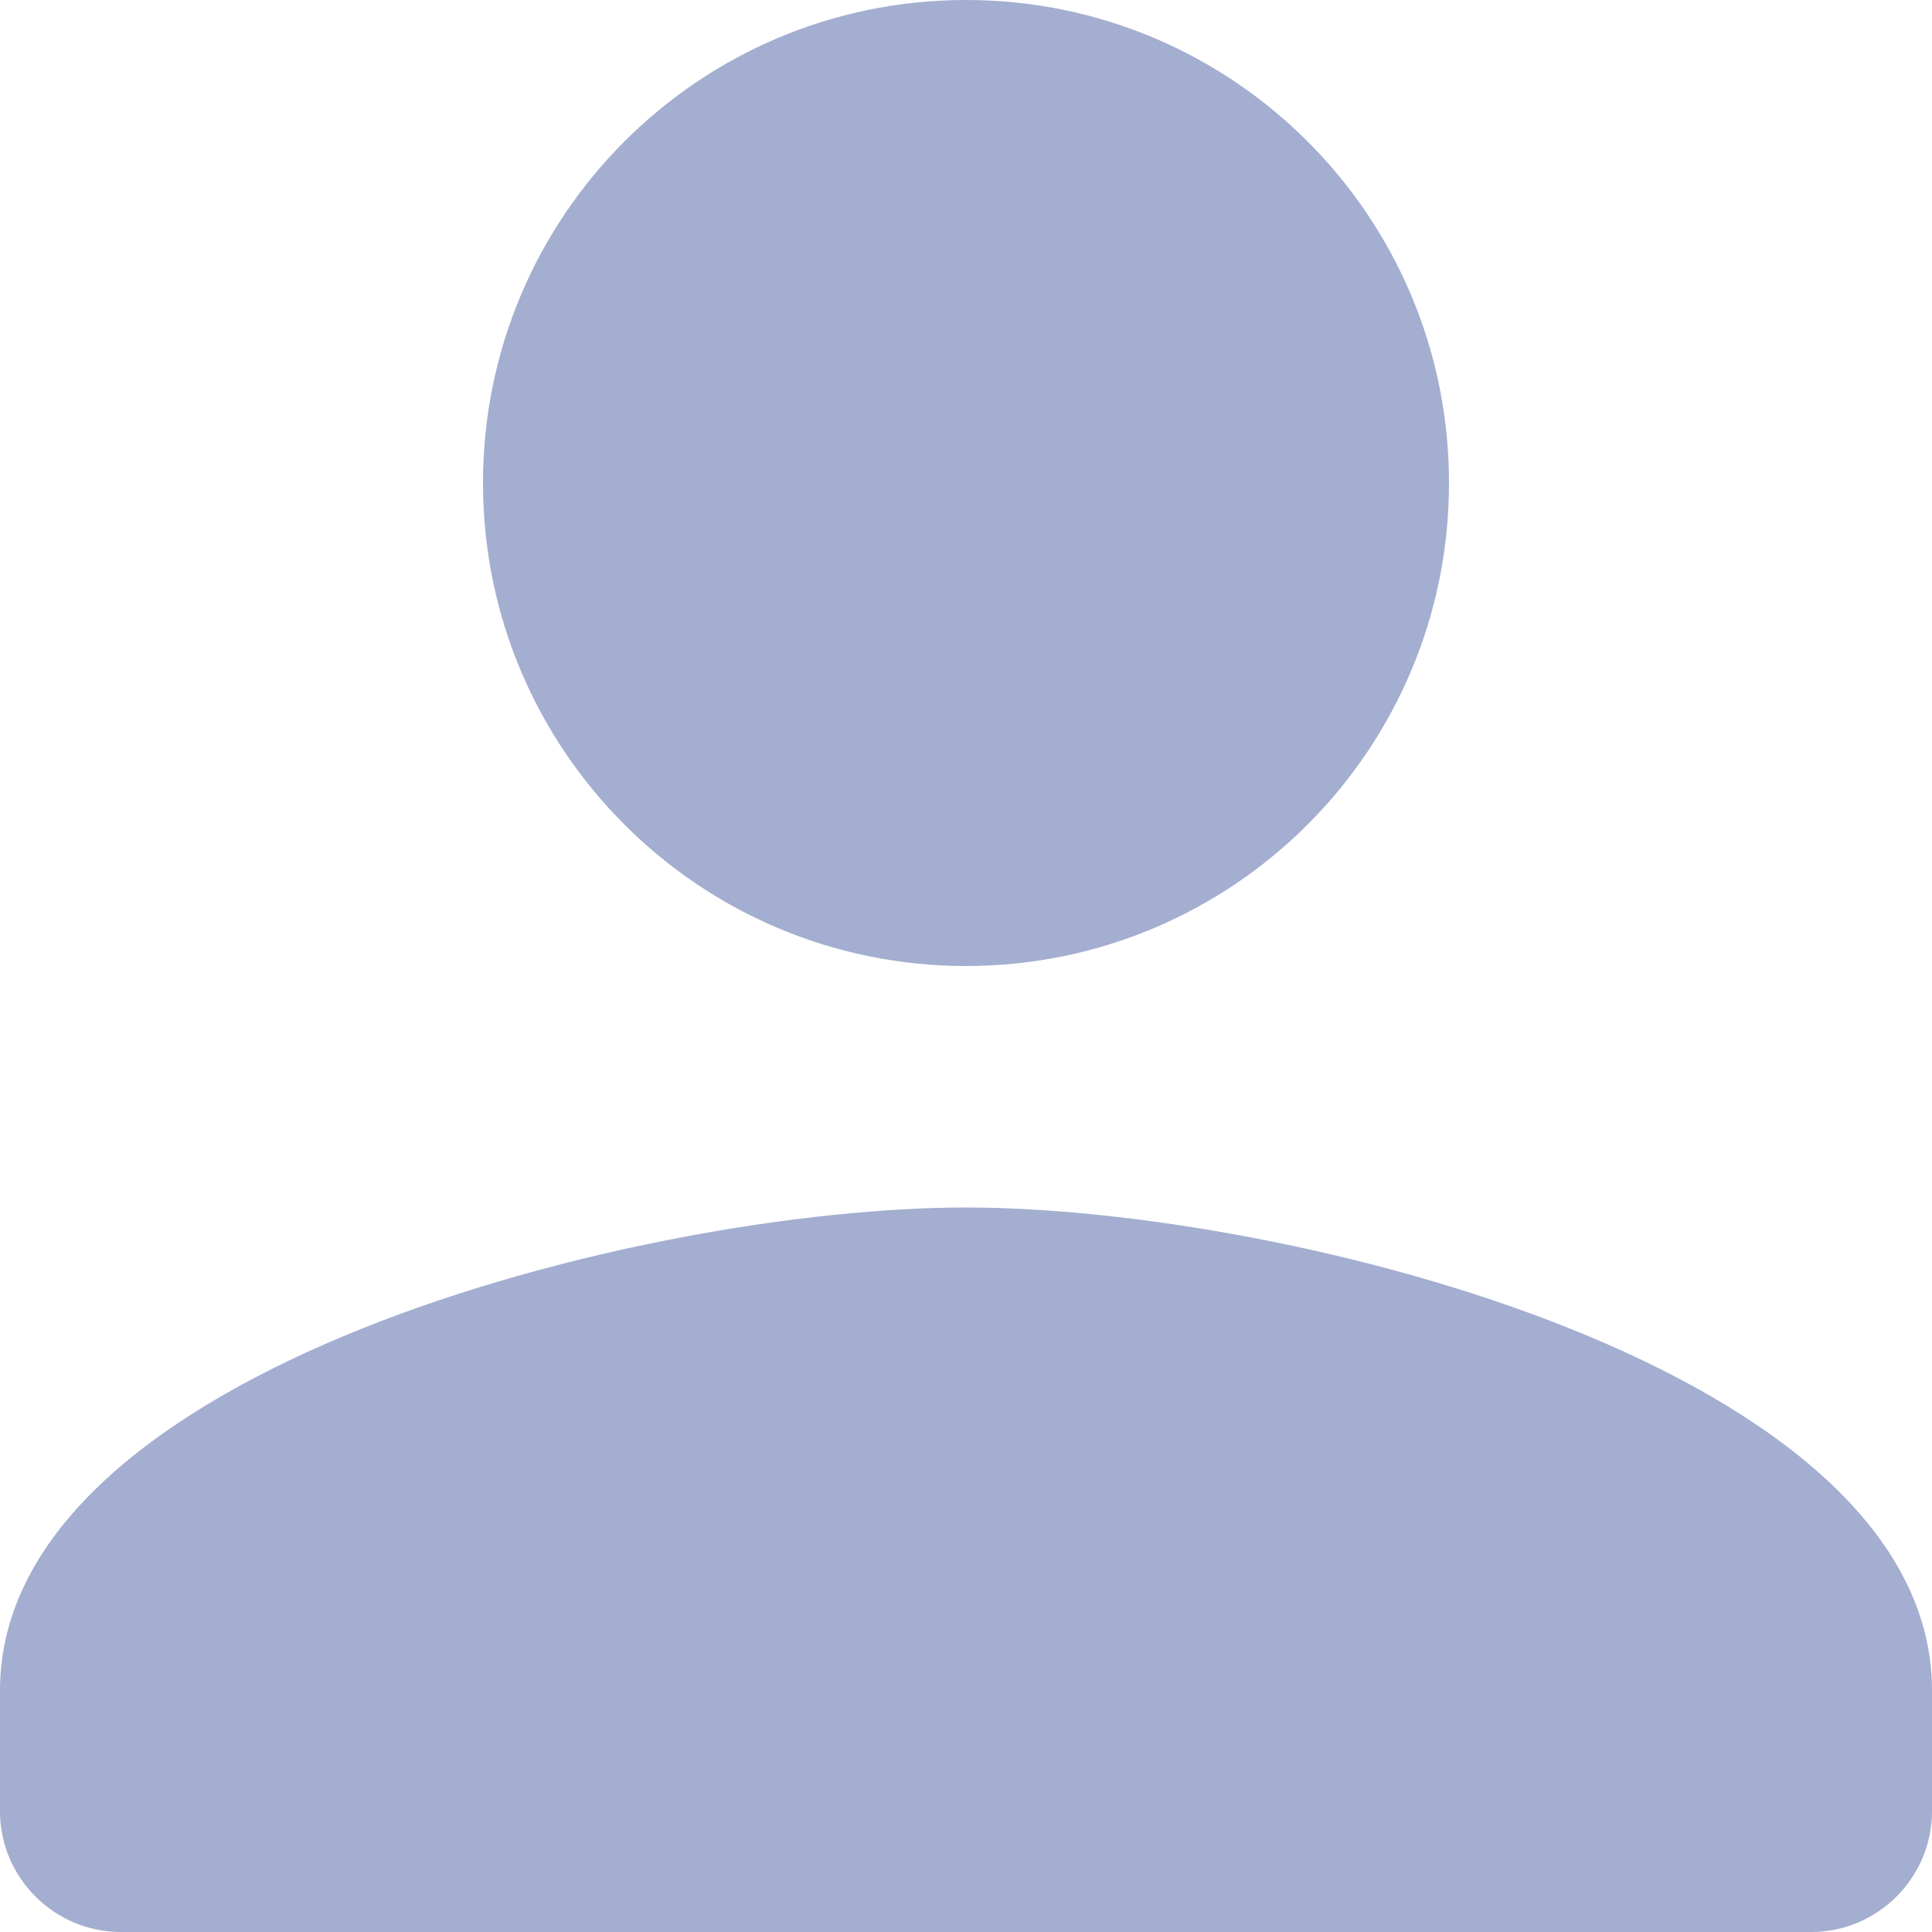
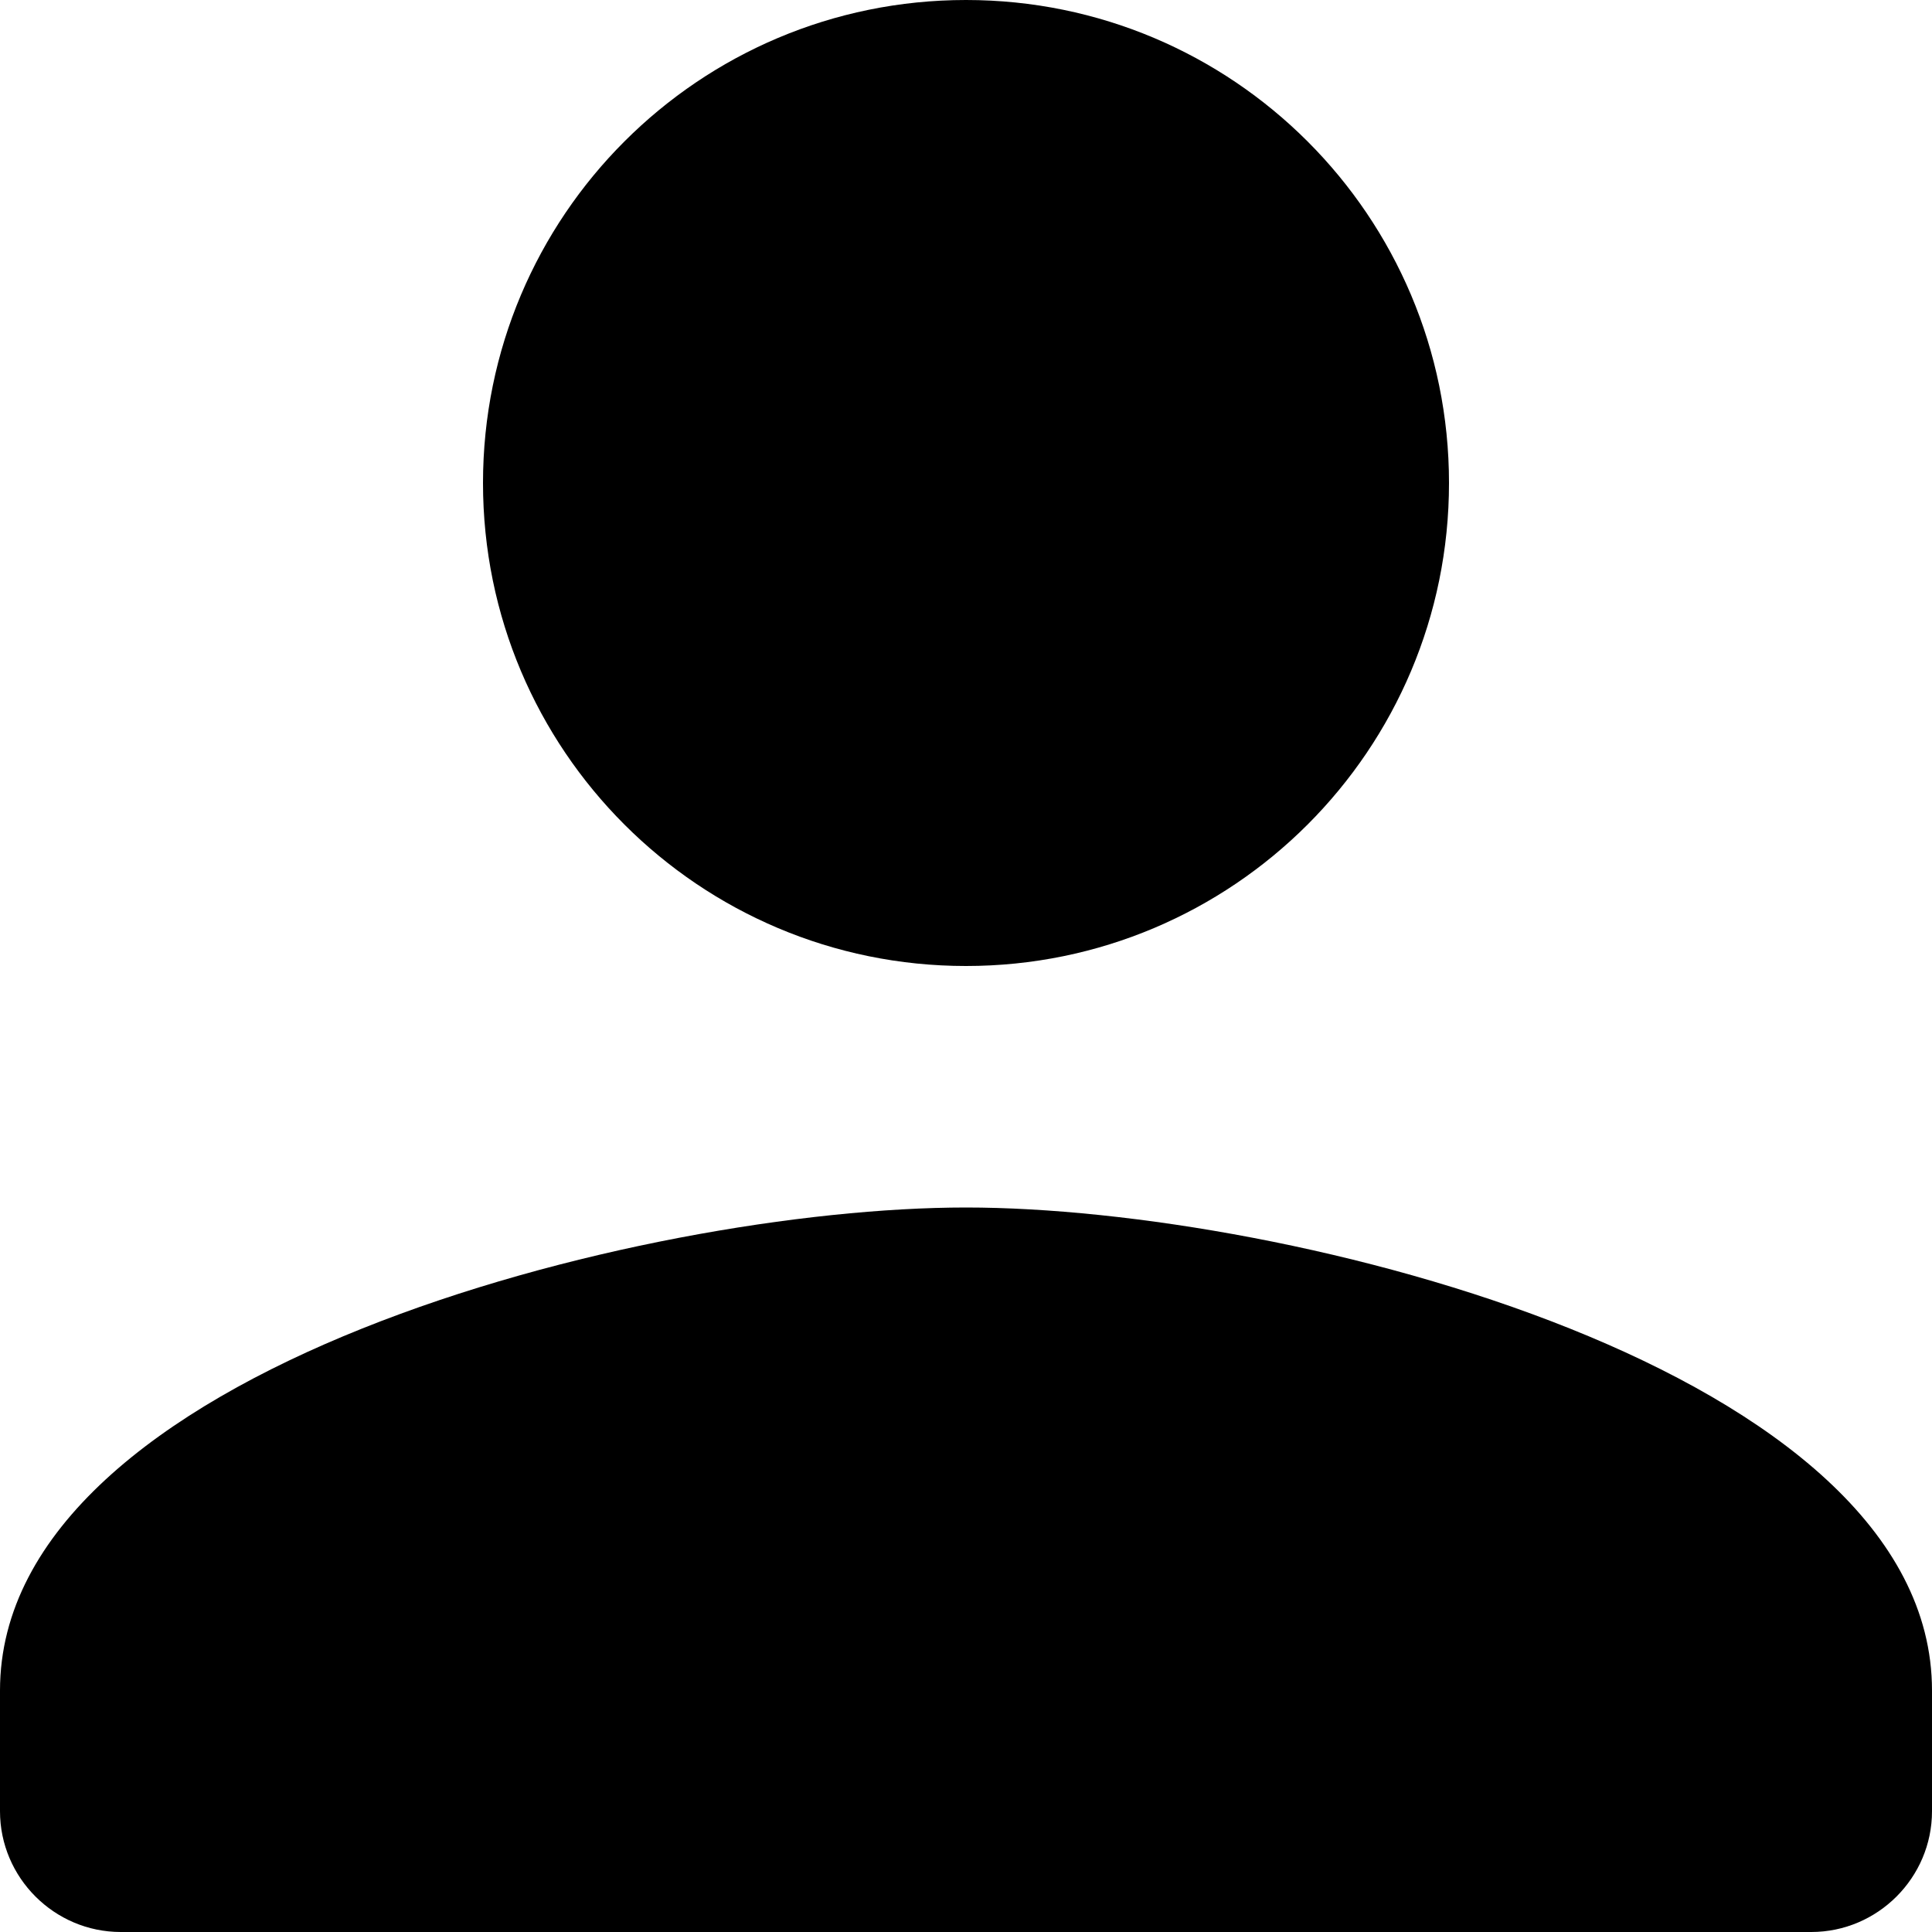
<svg xmlns="http://www.w3.org/2000/svg" width="16" height="16" viewBox="0 0 16 16" fill="none">
-   <path d="M8 8C10.21 8 12 6.21 12 4C12 1.79 10.21 0 8 0C5.79 0 4 1.79 4 4C4 6.21 5.79 8 8 8ZM8 10C5.33 10 0 11.34 0 14V15C0 15.55 0.45 16 1 16H15C15.55 16 16 15.55 16 15V14C16 11.34 10.67 10 8 10Z" fill="#A3AED0" />
+   <path d="M8 8C10.21 8 12 6.21 12 4C12 1.79 10.21 0 8 0C5.79 0 4 1.79 4 4C4 6.21 5.79 8 8 8ZM8 10C5.33 10 0 11.34 0 14V15C0 15.55 0.45 16 1 16H15C15.55 16 16 15.55 16 15V14C16 11.34 10.67 10 8 10Z" fill="currentColor" />
</svg>
